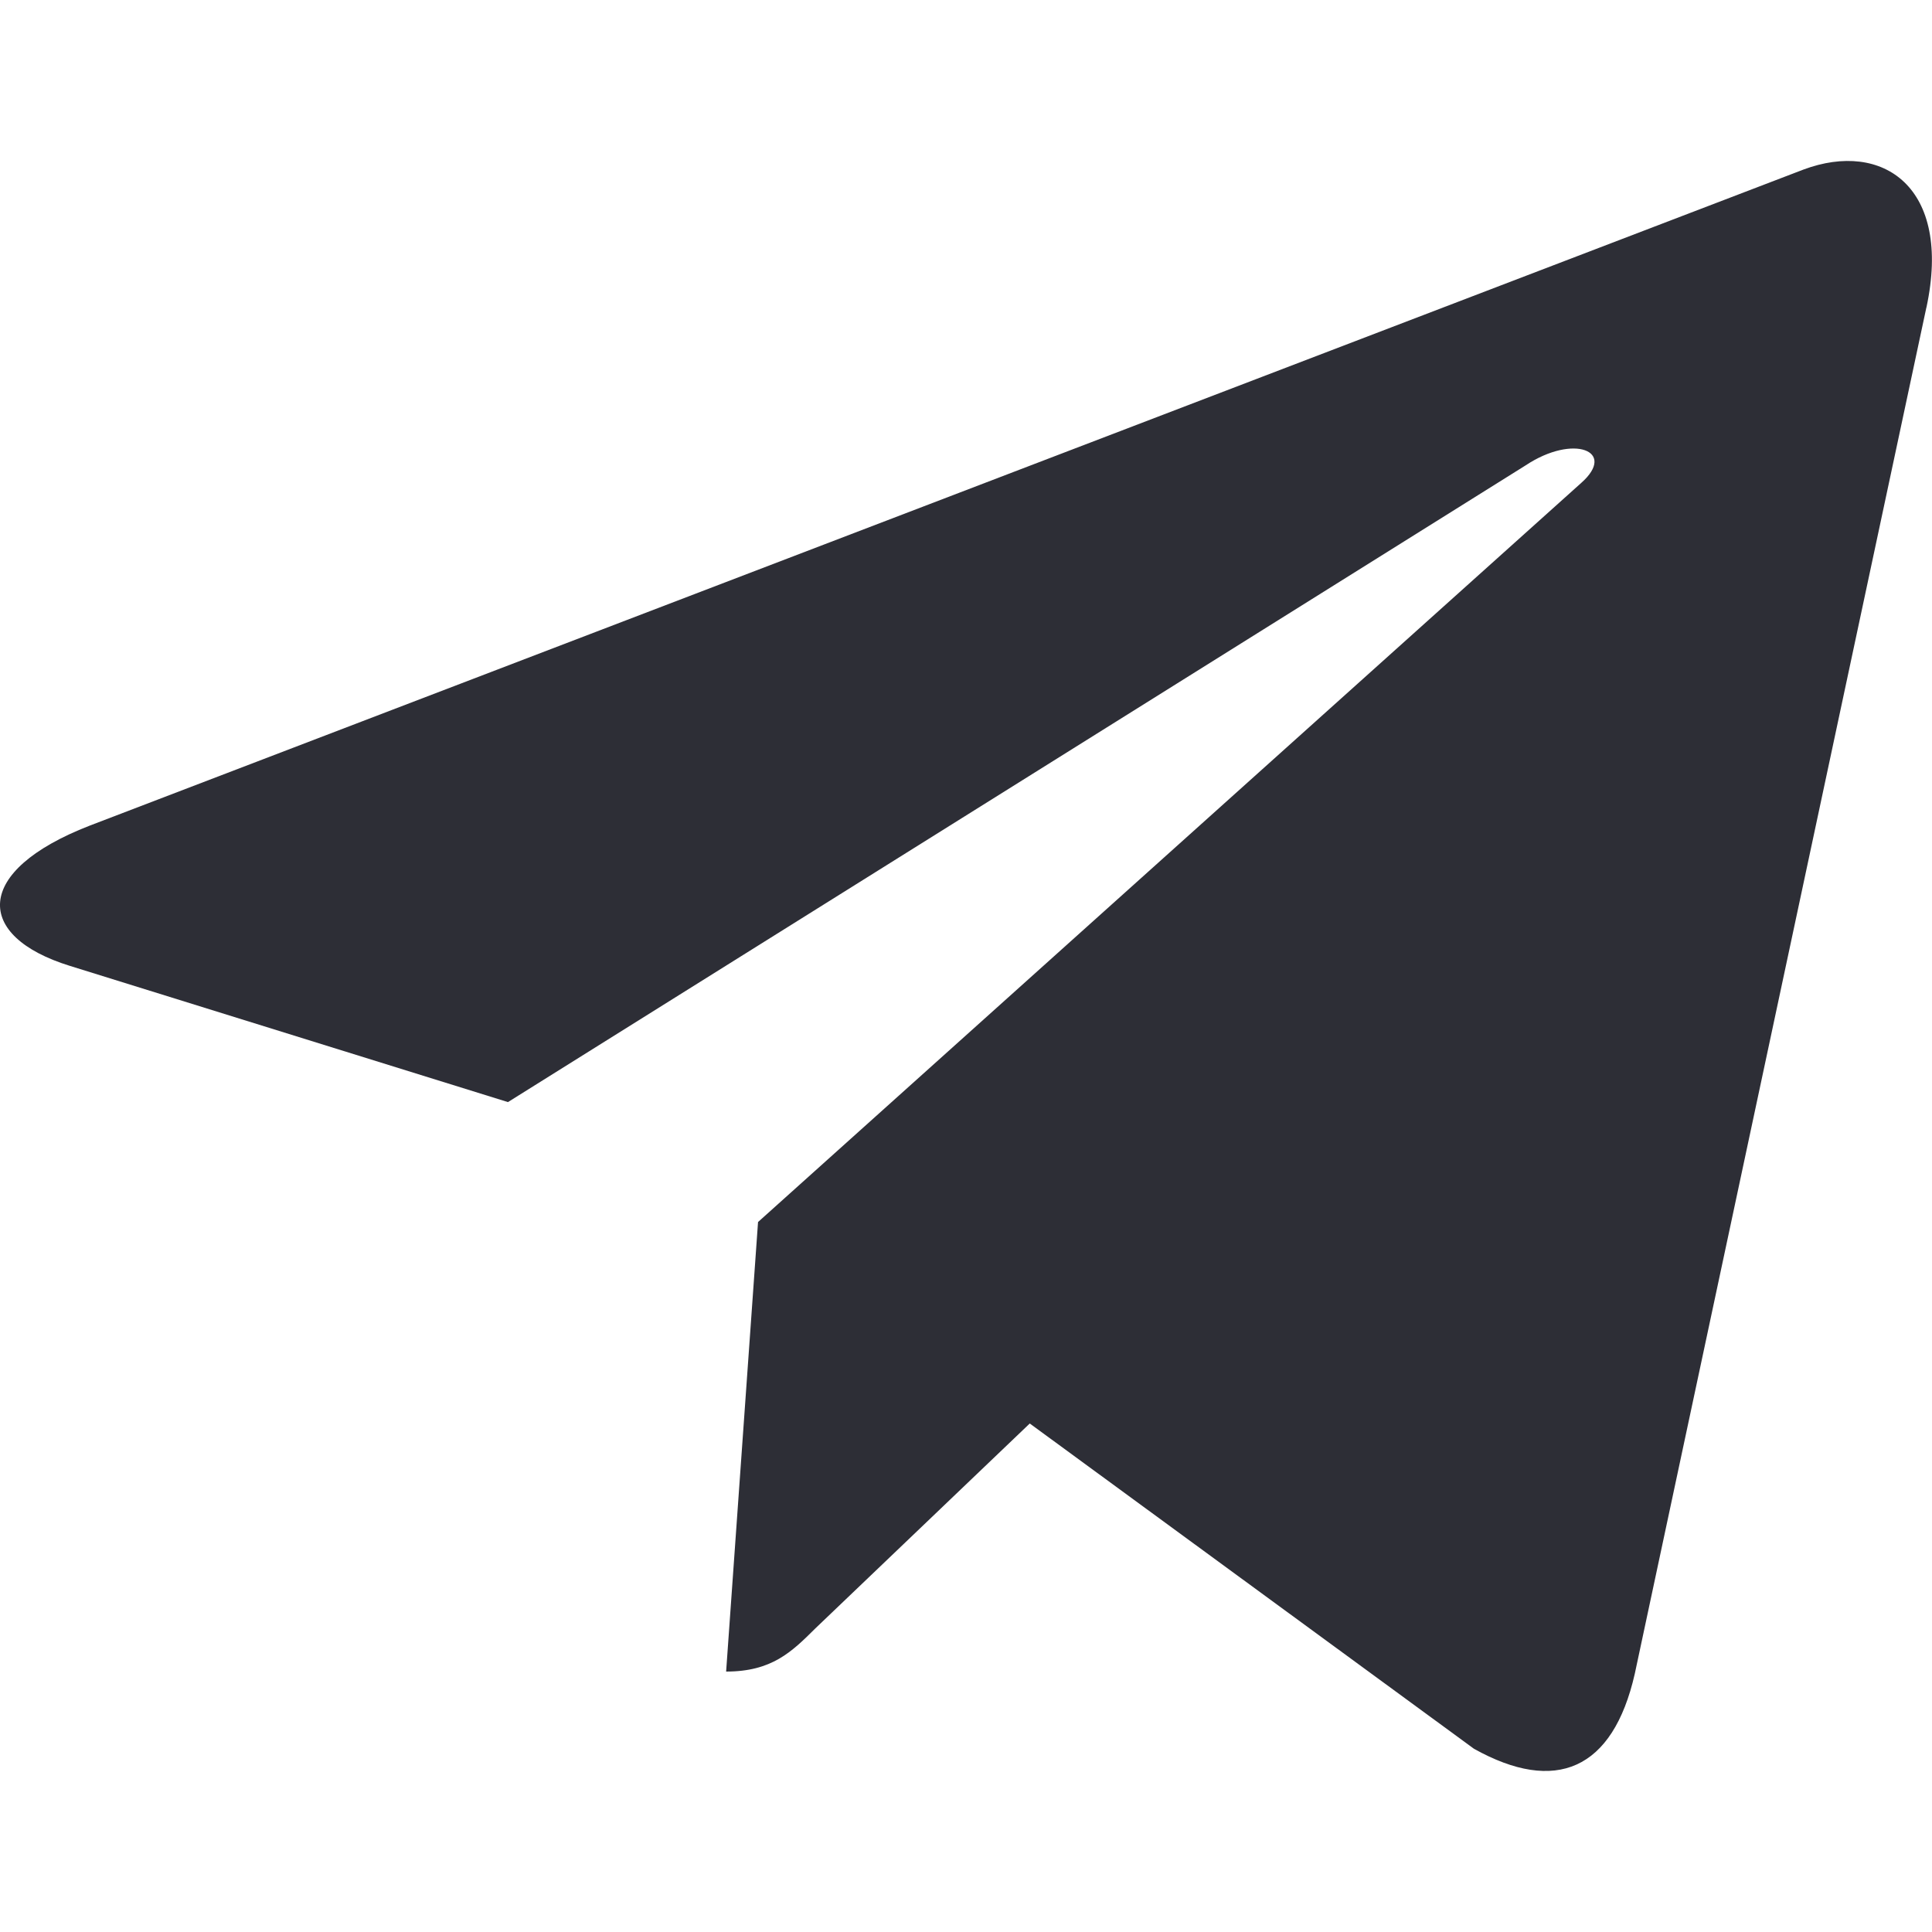
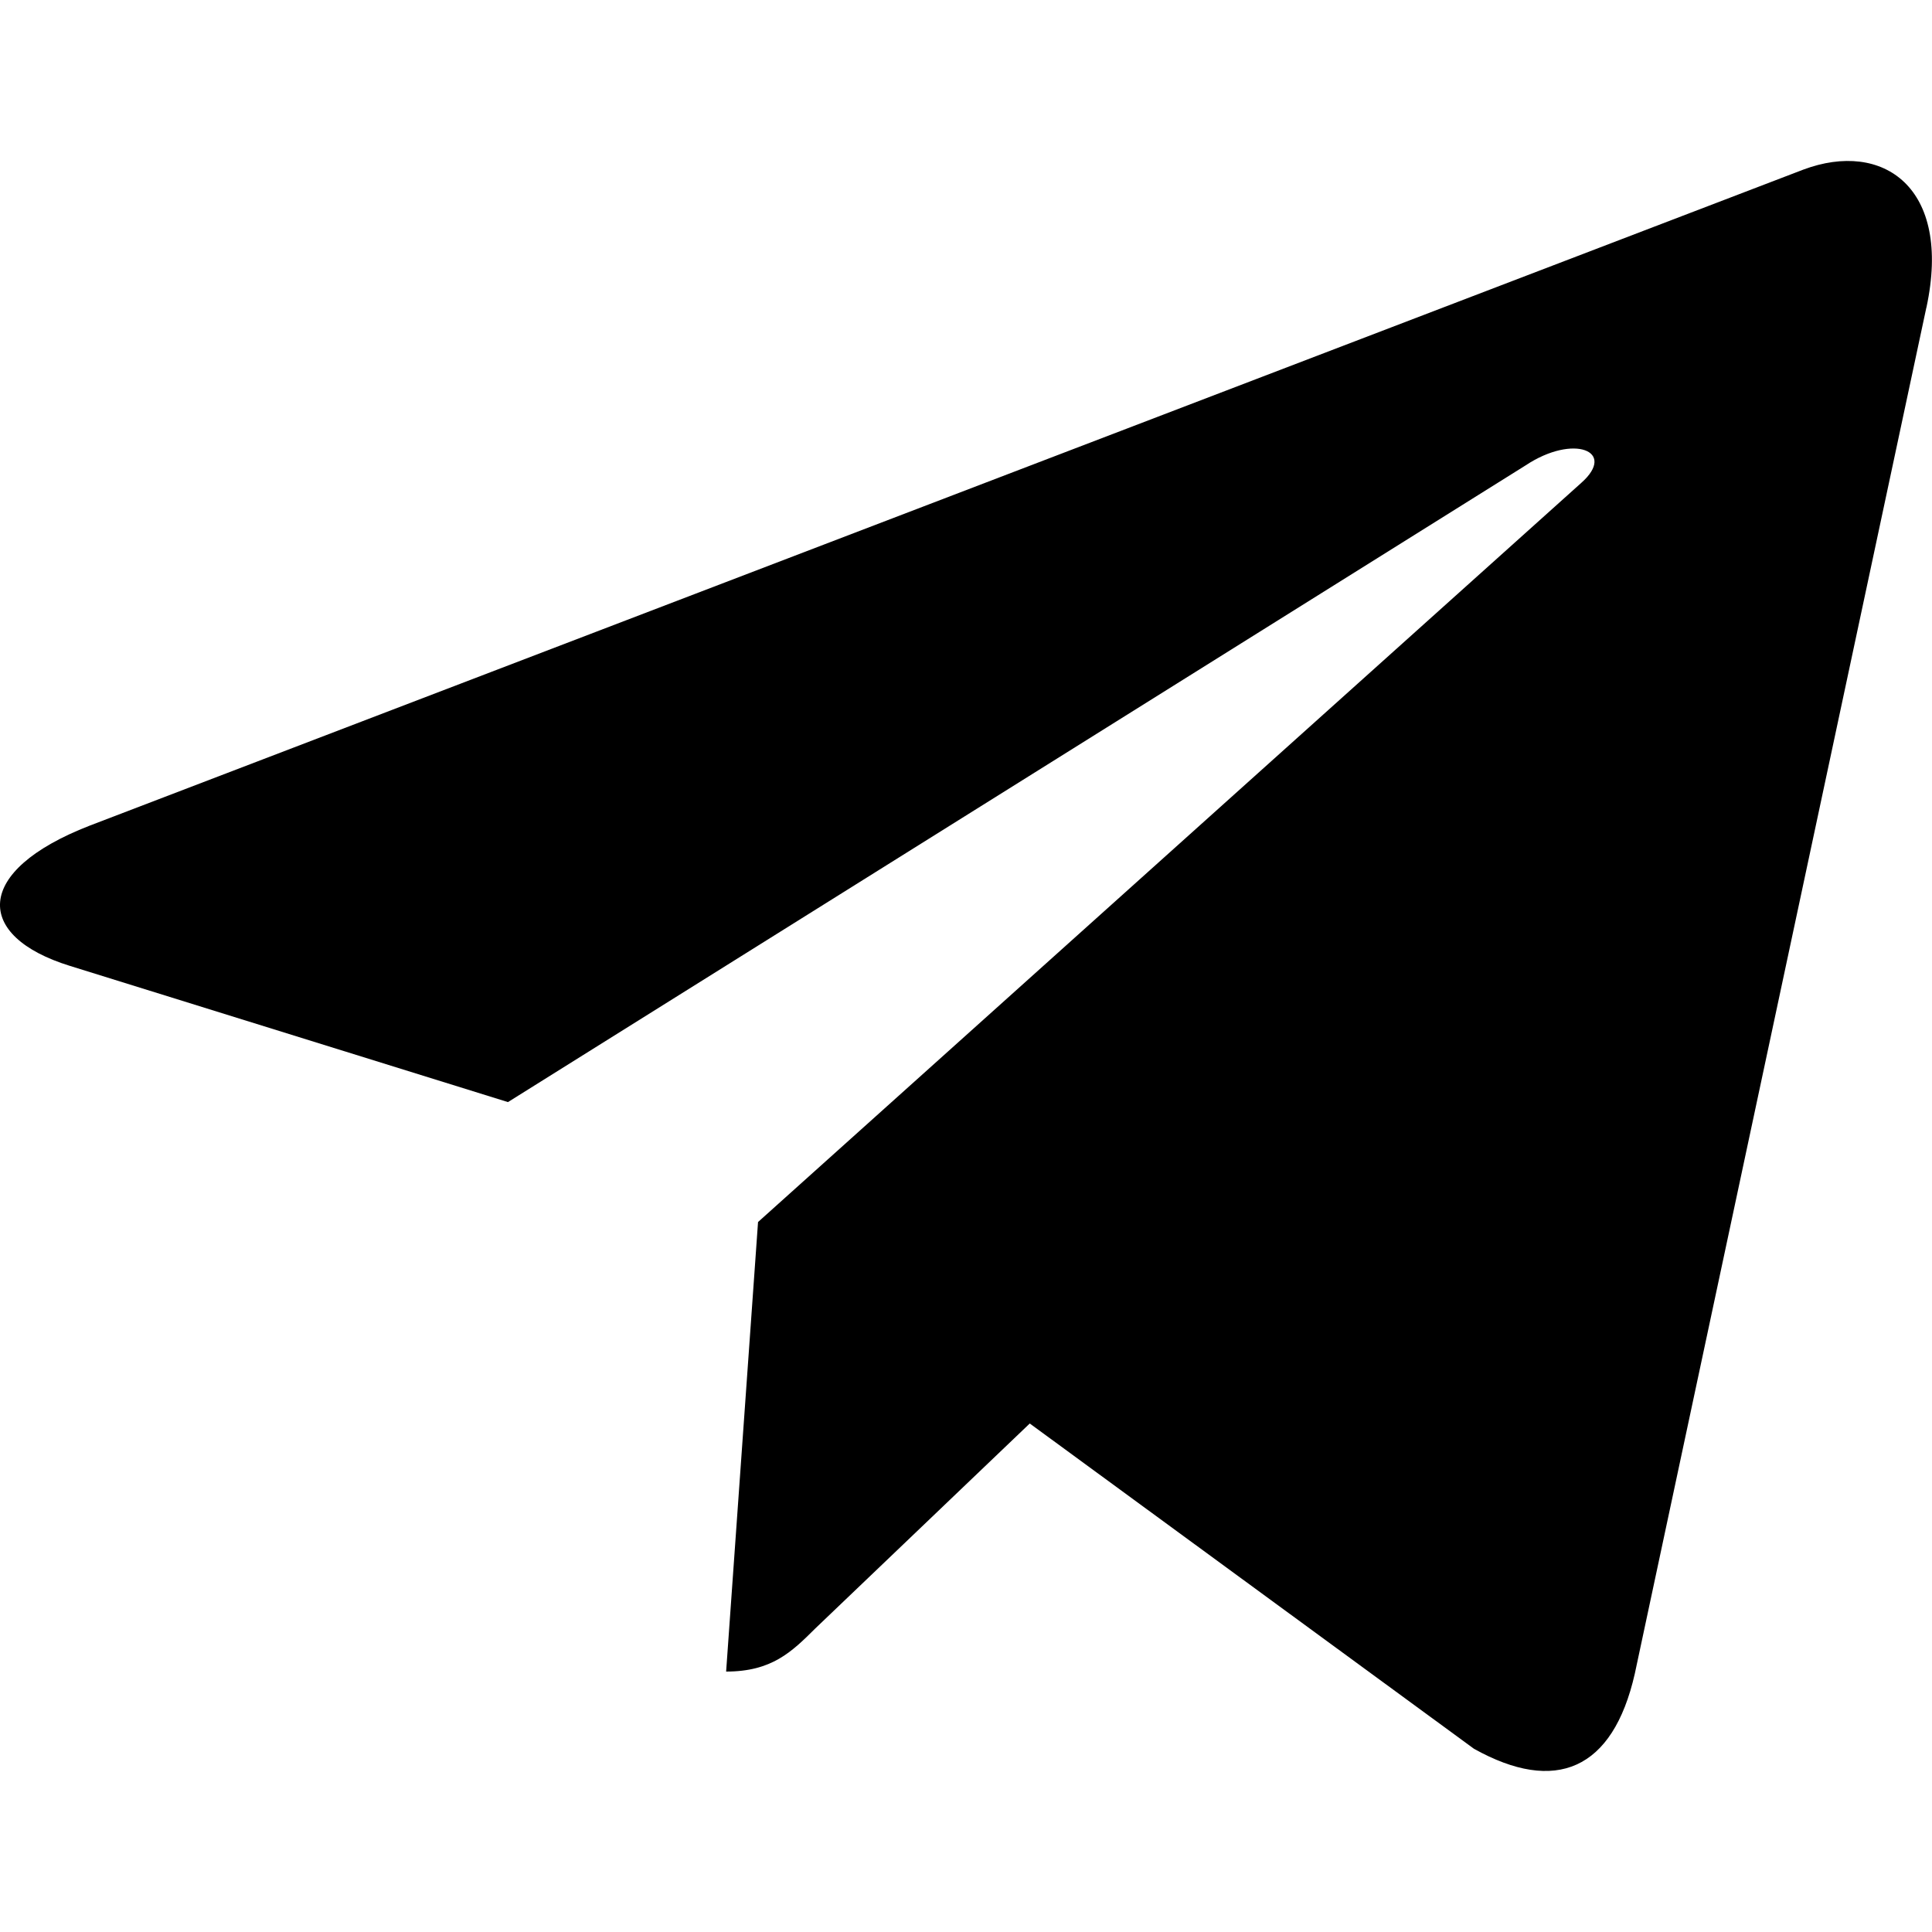
- <svg xmlns="http://www.w3.org/2000/svg" width="25" height="25" viewBox="0 0 25 25" fill="none">
+ <svg xmlns="http://www.w3.org/2000/svg" width="25" height="25" viewBox="0 0 25 25">
  <g clip-path="url(#clip0_57_7364)">
-     <path d="M9.809 15.813L9.396 21.63C9.987 21.63 10.244 21.376 10.551 21.071L13.325 18.42L19.073 22.629C20.127 23.217 20.87 22.907 21.154 21.659L24.927 3.98L24.928 3.979C25.262 2.421 24.364 1.811 23.337 2.194L1.16 10.684C-0.353 11.272 -0.33 12.116 0.903 12.498L6.573 14.261L19.743 6.021C20.362 5.61 20.926 5.837 20.462 6.248L9.809 15.813Z" fill="#2D2E36" />
+     <path d="M9.809 15.813L9.396 21.63C9.987 21.63 10.244 21.376 10.551 21.071L13.325 18.42L19.073 22.629C20.127 23.217 20.87 22.907 21.154 21.659L24.927 3.98L24.928 3.979C25.262 2.421 24.364 1.811 23.337 2.194L1.16 10.684C-0.353 11.272 -0.33 12.116 0.903 12.498L6.573 14.261L19.743 6.021C20.362 5.61 20.926 5.837 20.462 6.248L9.809 15.813Z" />
  </g>
  <defs>
    <clipPath id="clip0_57_7364">
      <rect width="25" height="25" />
    </clipPath>
  </defs>
</svg>
